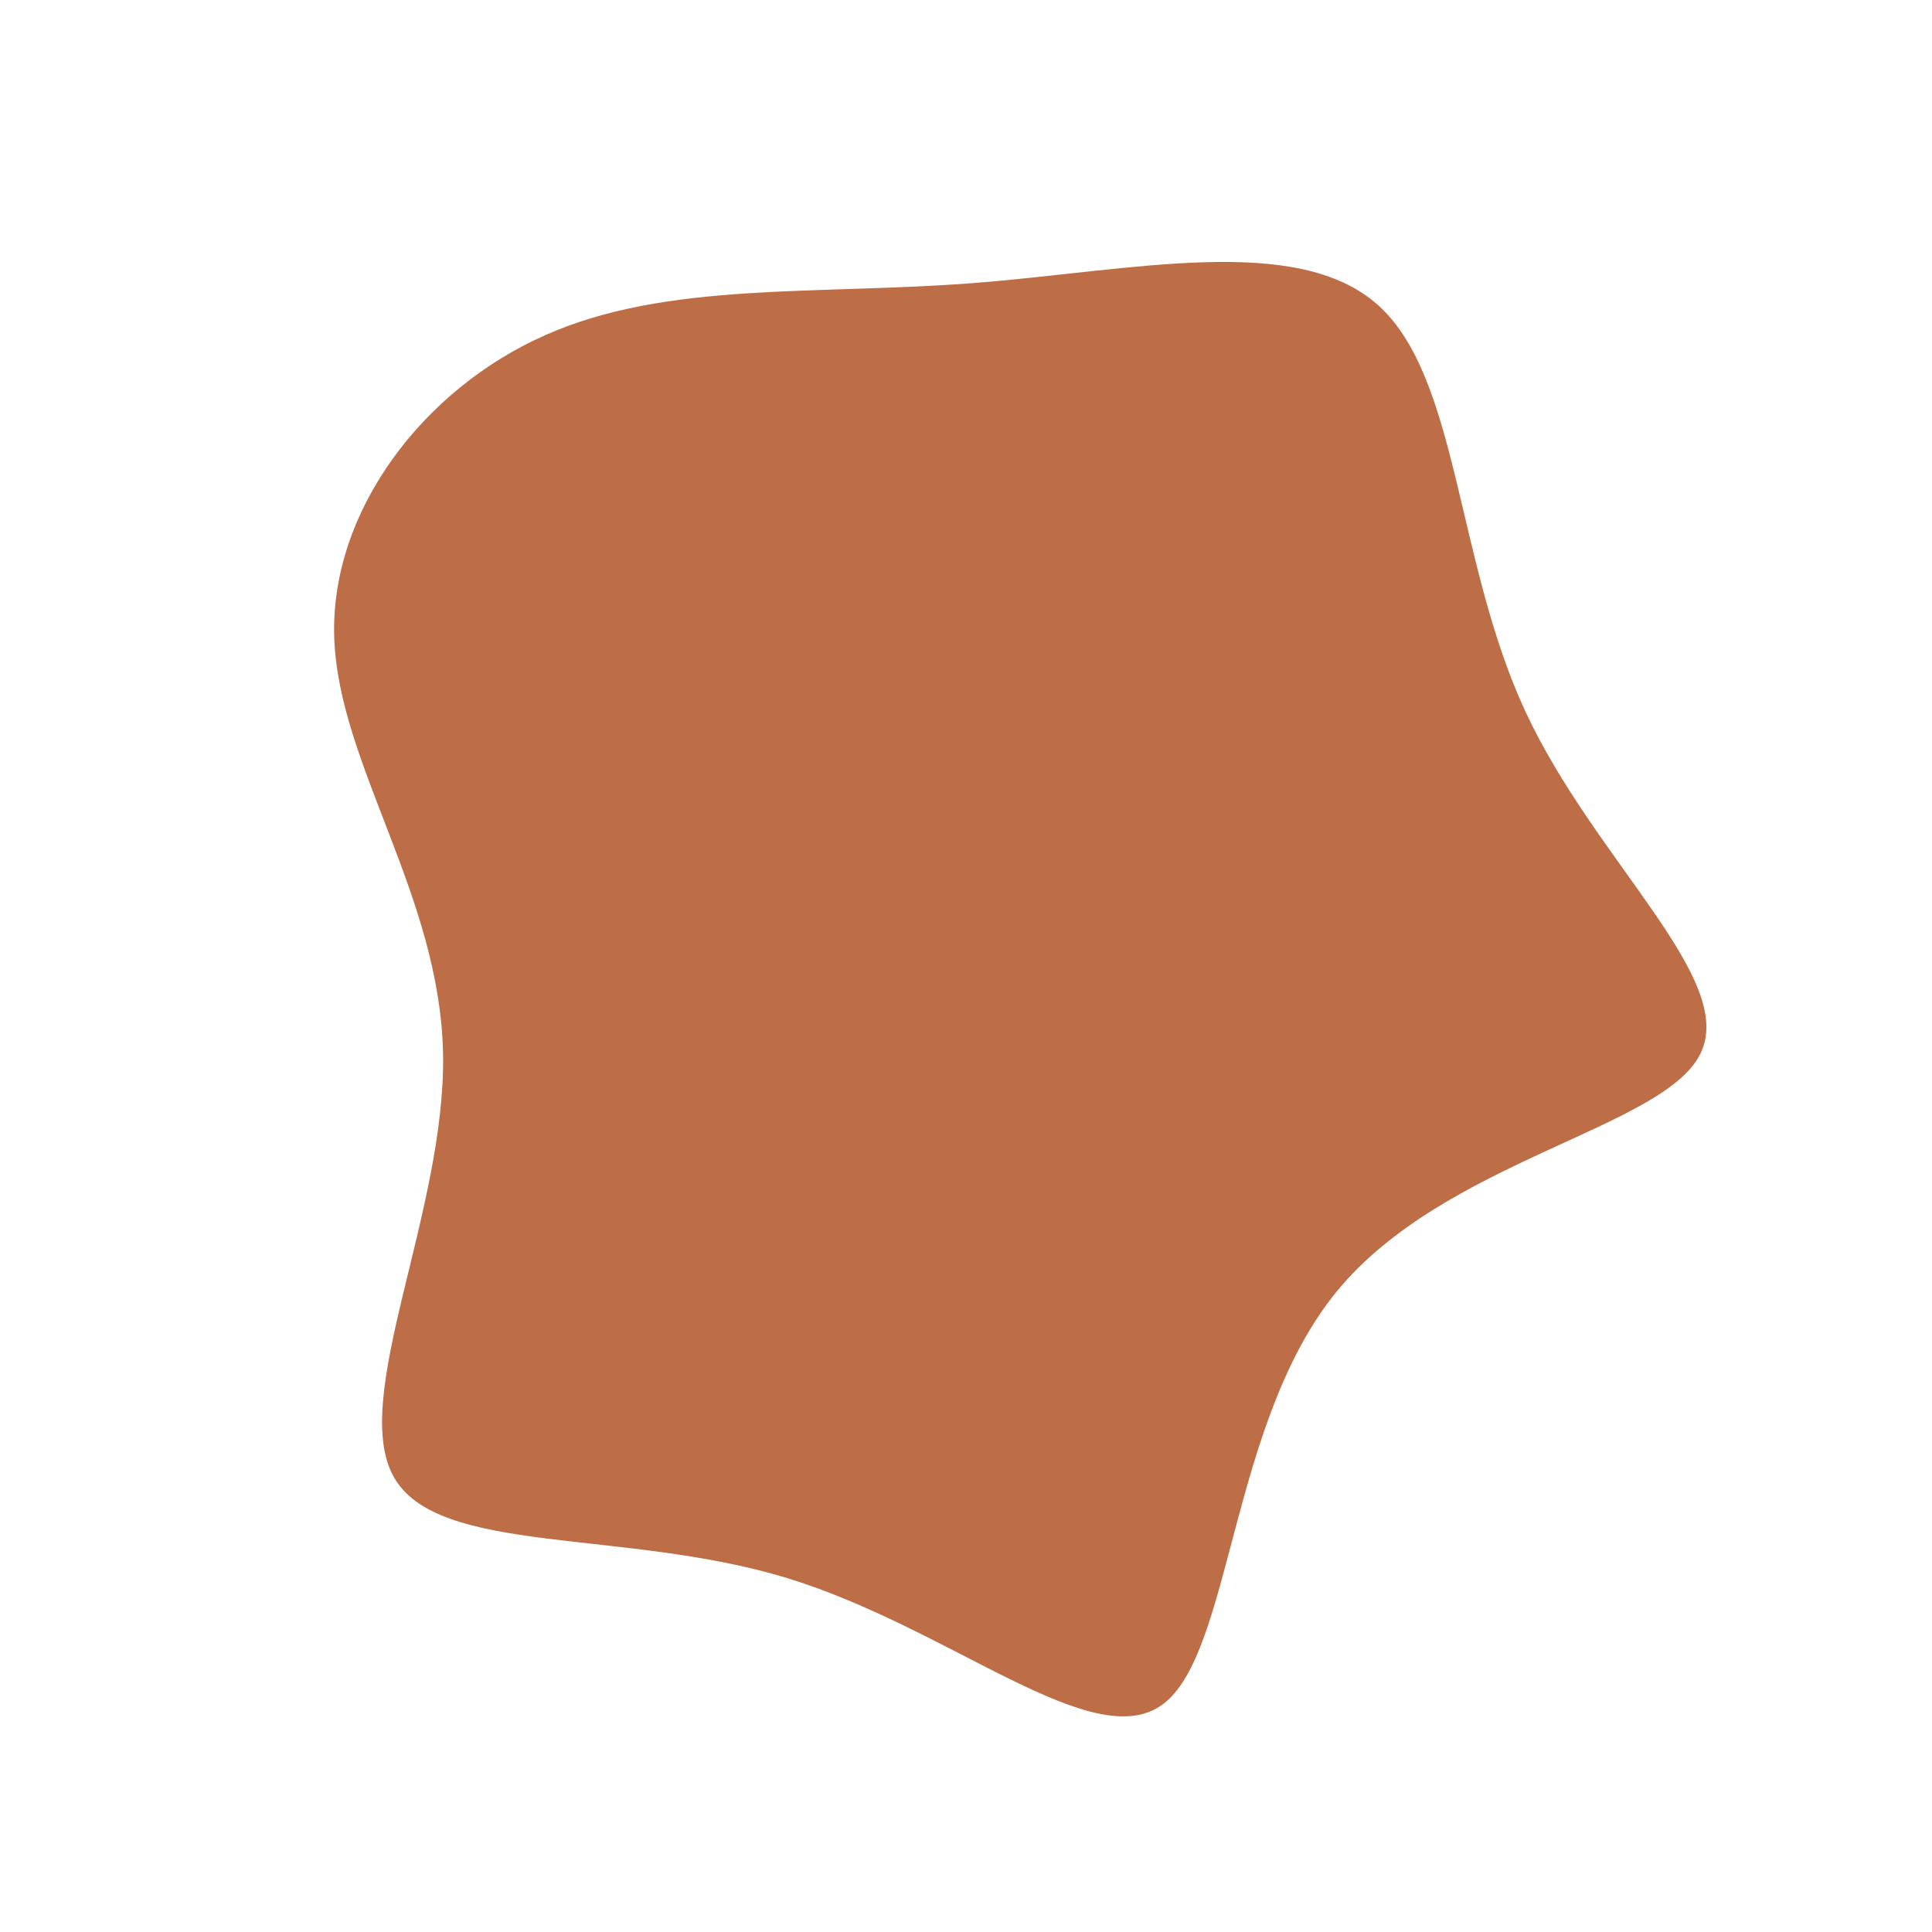
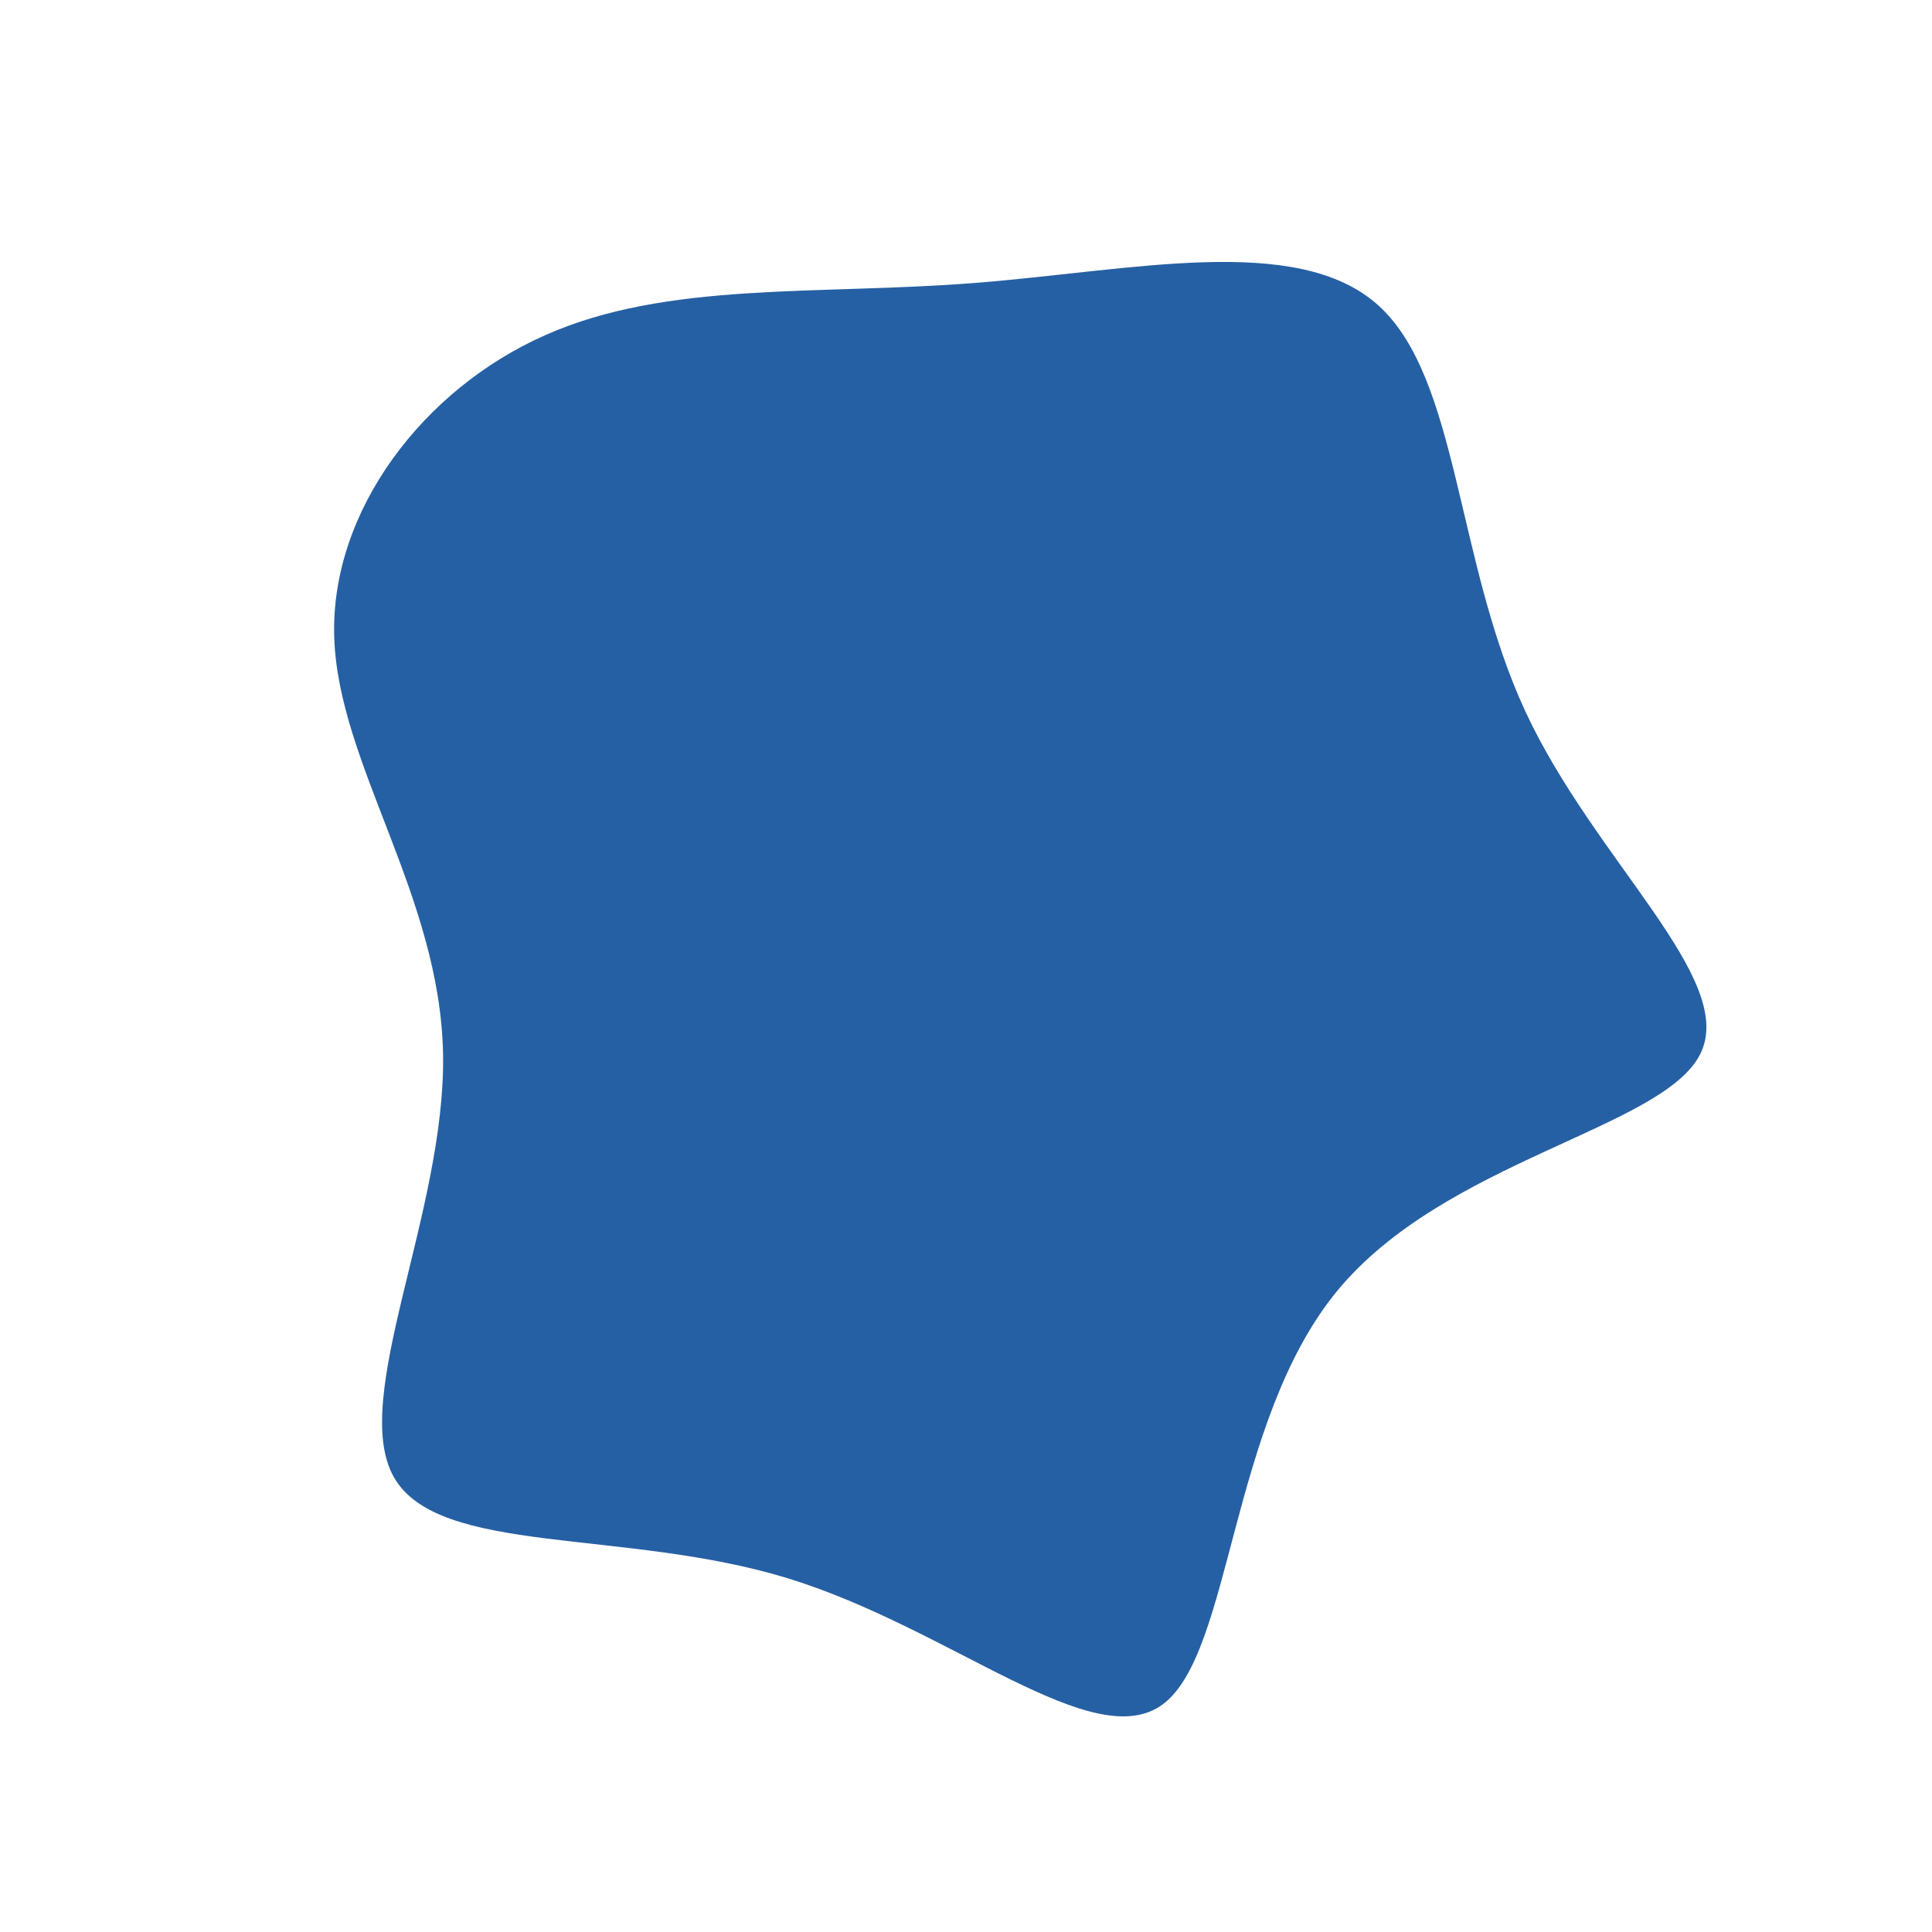
<svg xmlns="http://www.w3.org/2000/svg" width="600" height="600" viewBox="0 0 600 600">
  <g transform="translate(300,300)">
-     <path d="M127.9,-205.3C153.1,-182.8,152,-125.9,173.7,-79.1C195.4,-32.4,239.7,4.2,228,27.4C216.3,50.6,148.6,60.3,115.2,101C81.8,141.7,82.7,213.3,61.1,229.3C39.5,245.3,-4.6,205.7,-55.5,190.1C-106.3,174.6,-163.9,183.2,-177.7,158.7C-191.5,134.2,-161.6,76.6,-162.4,27.4C-163.3,-21.9,-194.9,-62.6,-196.2,-102C-197.5,-141.3,-168.5,-179.2,-130.7,-195.9C-93,-212.7,-46.5,-208.3,2.4,-212.1C51.4,-215.9,102.7,-227.8,127.9,-205.3Z" fill="#be6e46" />
+     <path d="M127.9,-205.3C153.1,-182.8,152,-125.9,173.7,-79.1C195.4,-32.4,239.7,4.2,228,27.4C216.3,50.6,148.6,60.3,115.2,101C81.8,141.7,82.7,213.3,61.1,229.3C39.5,245.3,-4.6,205.7,-55.5,190.1C-106.3,174.6,-163.9,183.2,-177.7,158.7C-191.5,134.2,-161.6,76.6,-162.4,27.4C-163.3,-21.9,-194.9,-62.6,-196.2,-102C-197.5,-141.3,-168.5,-179.2,-130.7,-195.9C-93,-212.7,-46.5,-208.3,2.4,-212.1C51.4,-215.9,102.7,-227.8,127.9,-205.3Z" fill="#2660A4" />
  </g>
</svg>
